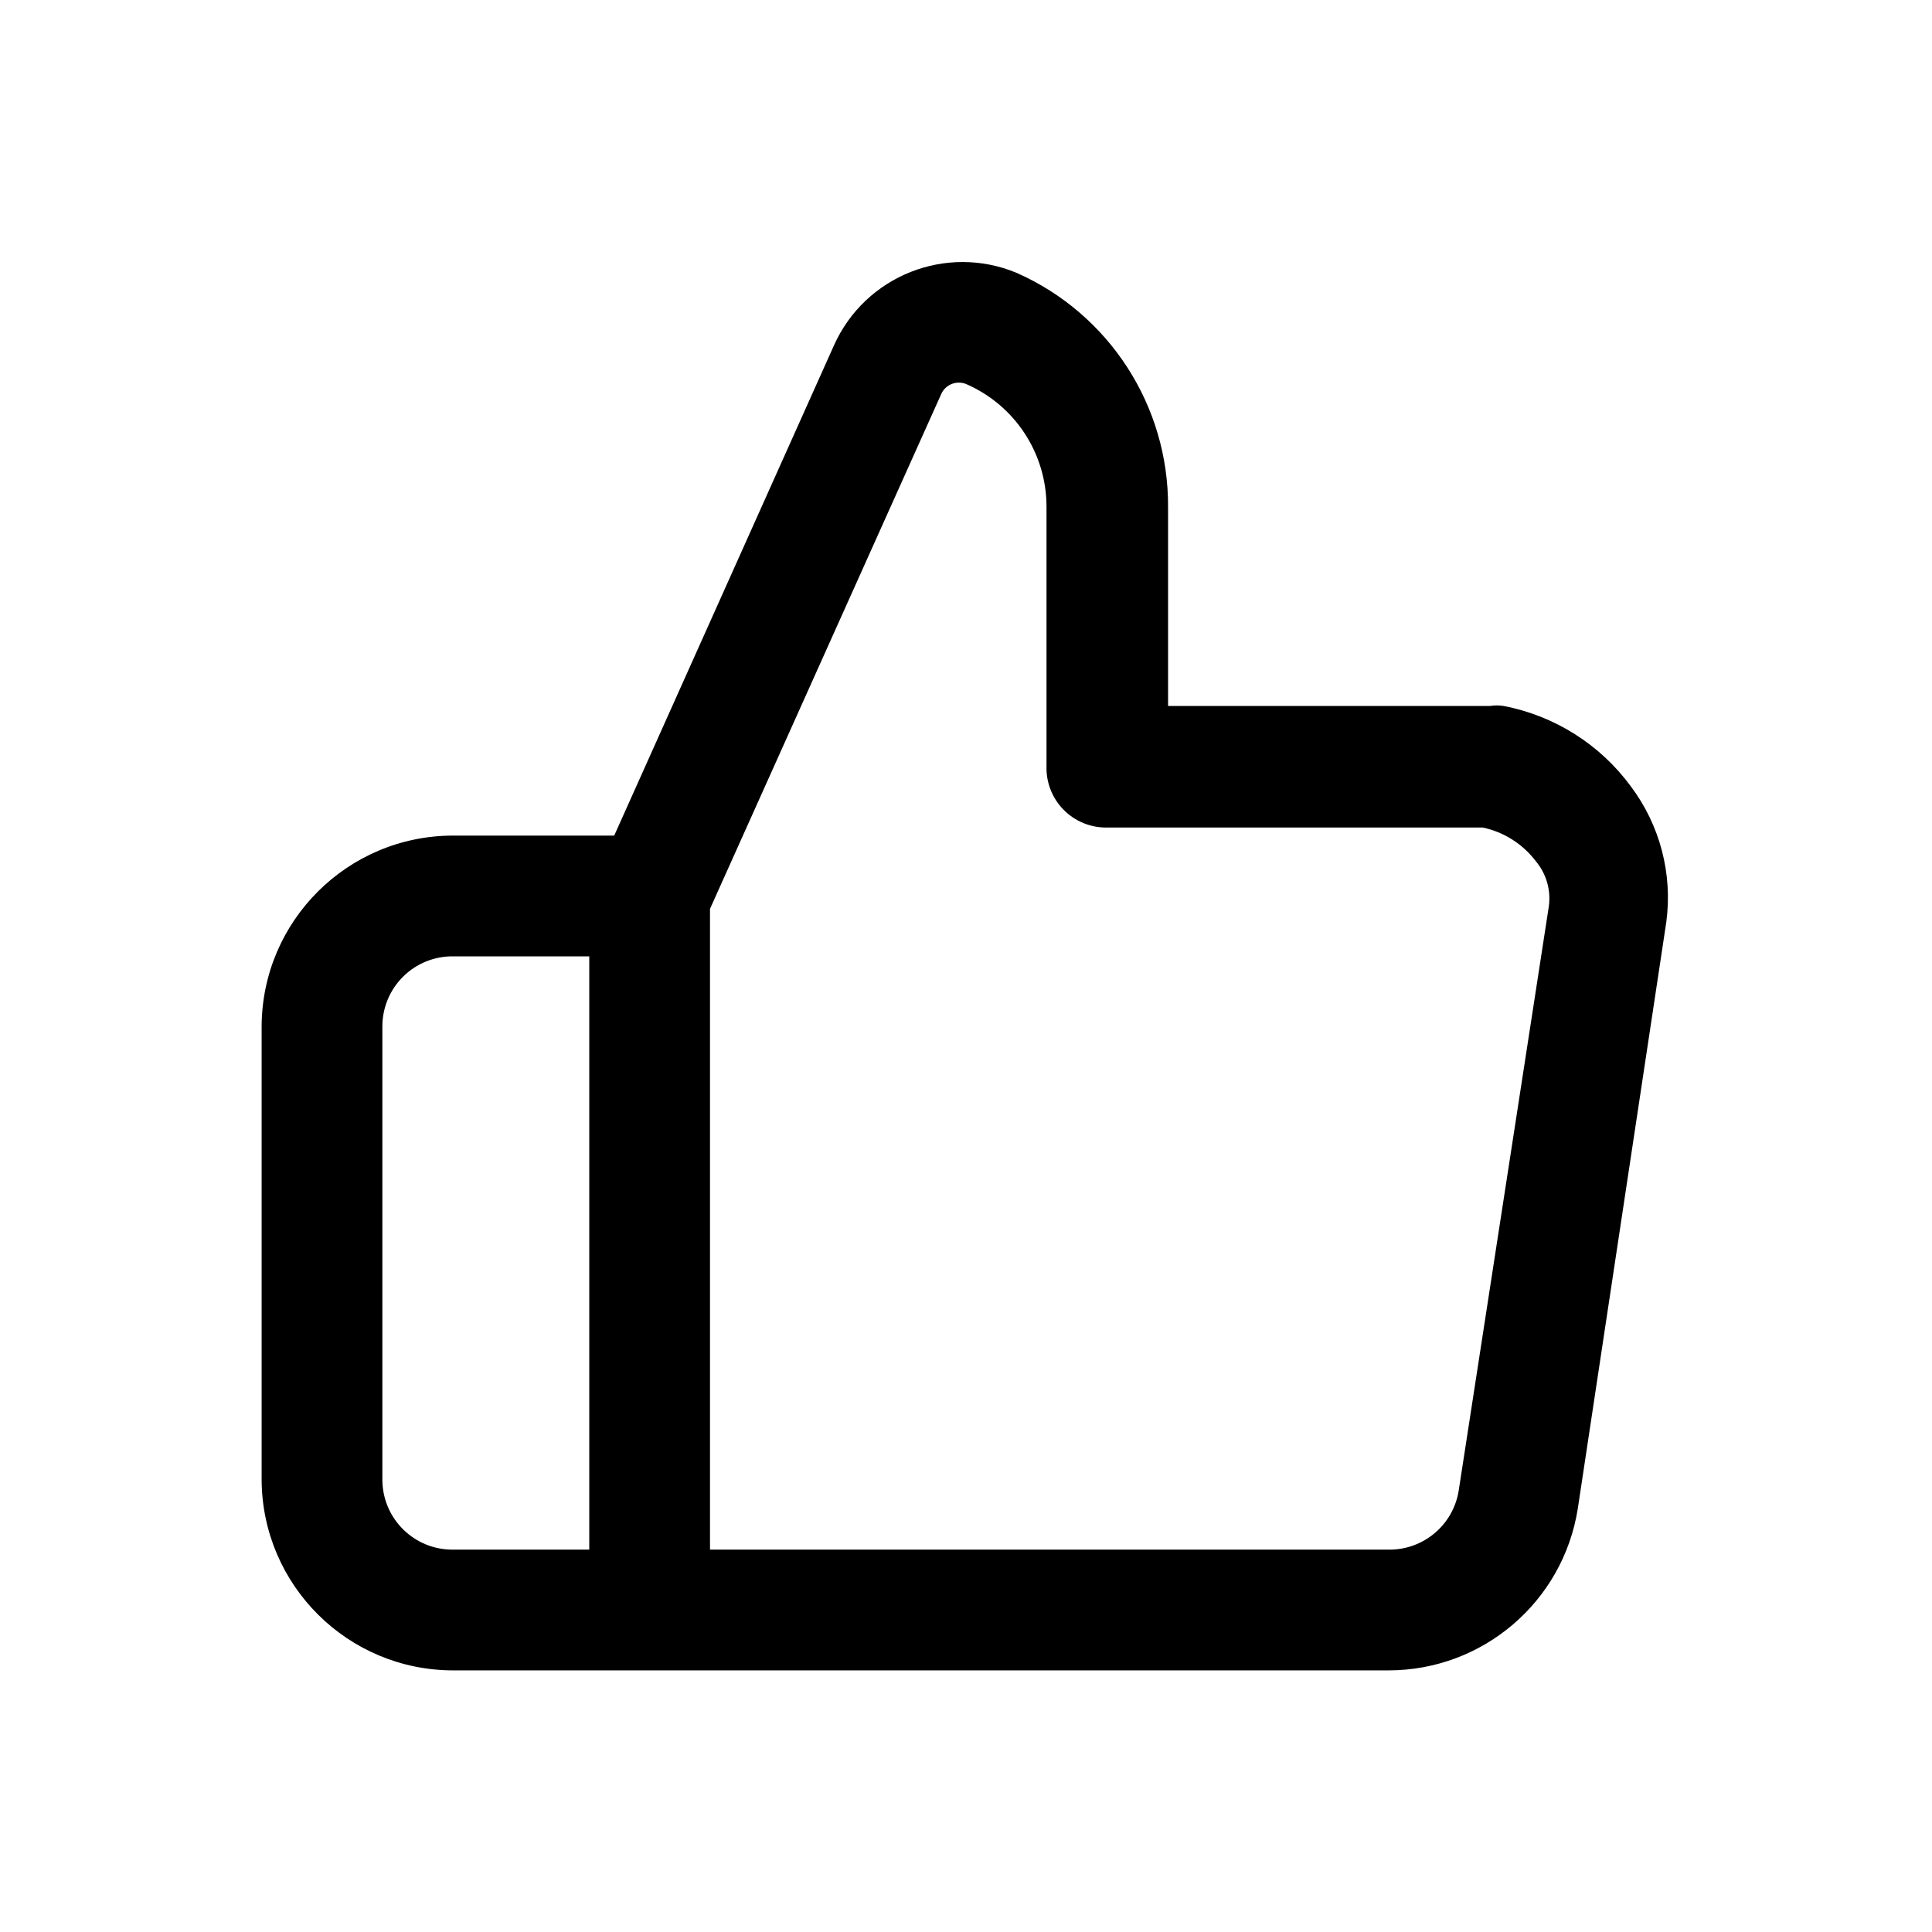
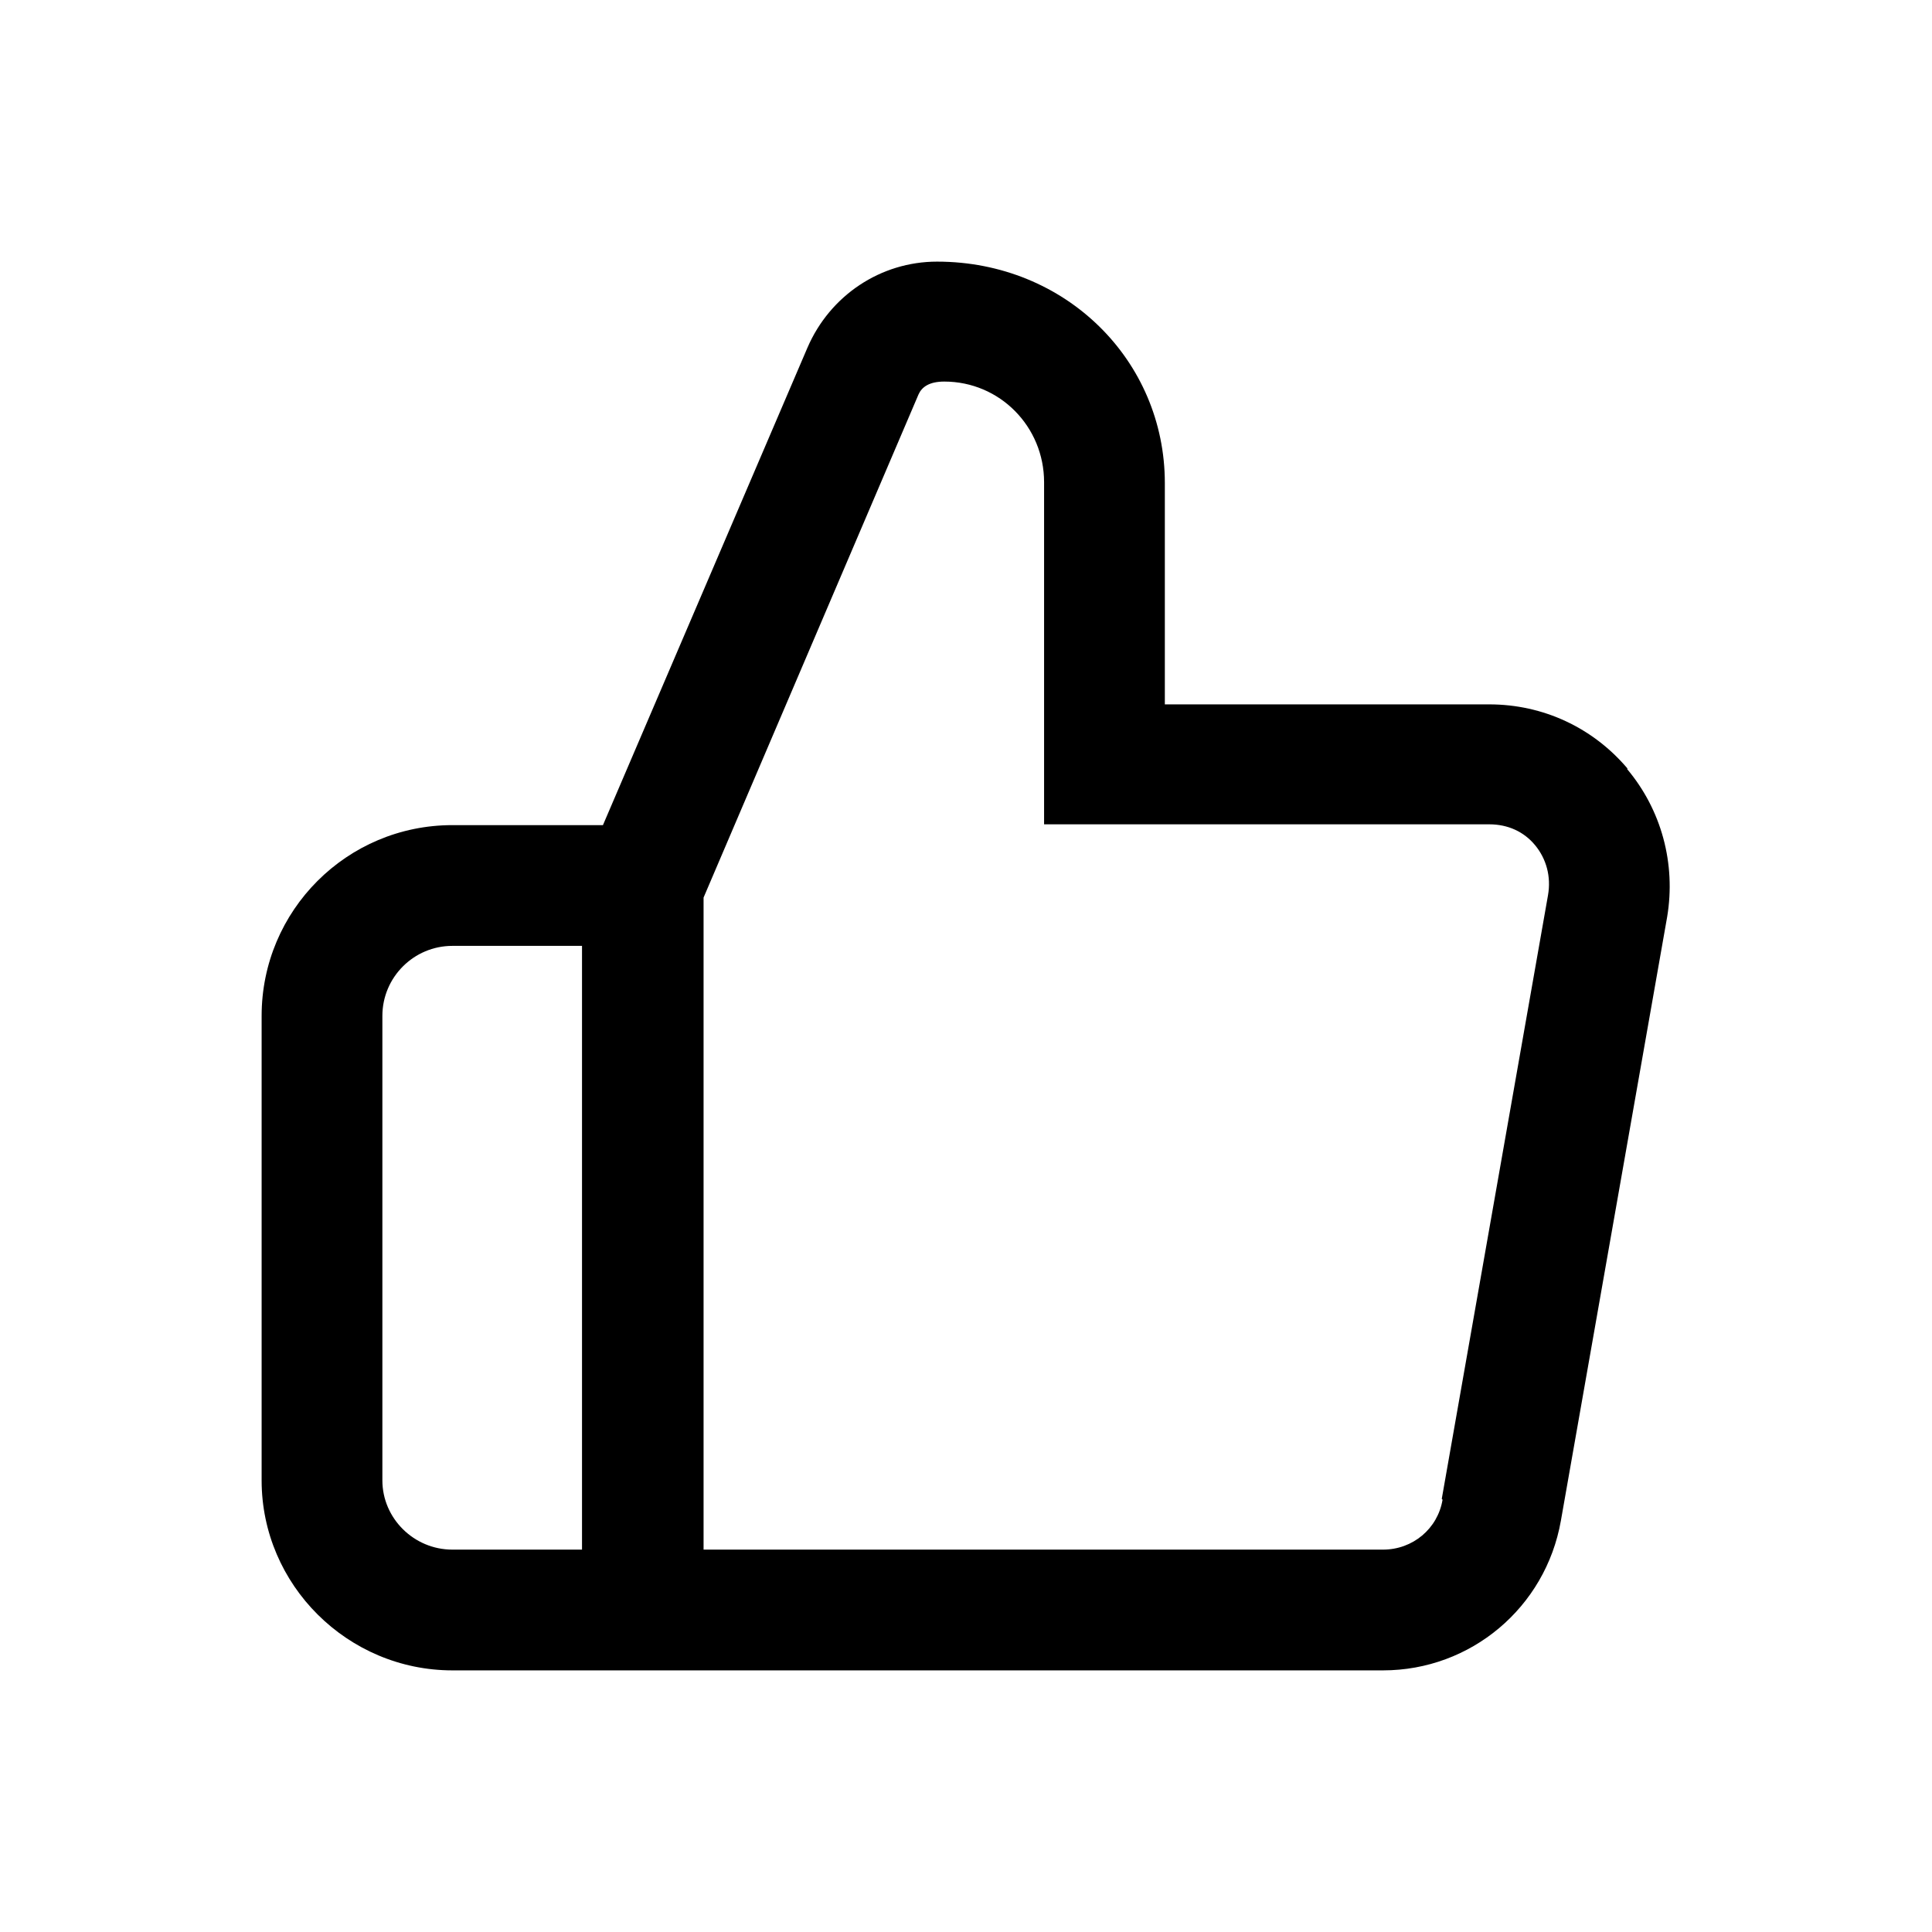
- <svg xmlns="http://www.w3.org/2000/svg" viewBox="0 0 24 24">
-   <g id="thumbs-up">
-     <path d="M17.25,20.75H5.63a2.38,2.38,0,0,1-2.38-2.36V12.75a2.38,2.38,0,0,1,2.38-2.37h2l2.73-6.09a1.75,1.75,0,0,1,2.27-.9A3.16,3.16,0,0,1,14.51,6.3V8.77h4a.51.51,0,0,1,.17,0,2.56,2.56,0,0,1,1.58,1,2.3,2.3,0,0,1,.44,1.68L19.6,18.74A2.38,2.38,0,0,1,17.25,20.75Zm-8.43-1.5h8.43a.87.87,0,0,0,.87-.73l1.12-7.26a.72.72,0,0,0-.16-.56,1.12,1.12,0,0,0-.66-.42H13.75A.74.74,0,0,1,13,9.52V6.3a1.66,1.66,0,0,0-1-1.53.24.24,0,0,0-.31.13L8.82,11.29ZM5.63,11.88a.87.87,0,0,0-.88.87v5.64a.87.87,0,0,0,.88.86H7.32V11.88Z" />
-   </g>
+ <svg xmlns="http://www.w3.org/2000/svg" id="thumbs-up" viewBox="0 0 24 24">
+   <path d="M20.22,9.55c-.43-.51-1.05-.8-1.72-.8h-4.03v-2.75c0-1.52-1.23-2.75-2.83-2.75-.7,0-1.33,.42-1.61,1.07l-2.54,5.93h-1.87c-1.31,0-2.37,1.06-2.37,2.37v5.77c0,1.3,1.07,2.36,2.37,2.36h11.56c1.09,0,2.02-.78,2.21-1.86l1.32-7.5h0c.11-.66-.07-1.33-.5-1.84ZM5.62,19.25c-.48,0-.87-.39-.87-.86v-5.77c0-.48,.39-.87,.87-.87h1.61v7.5h-1.61Zm12.3-.62c-.06,.36-.37,.62-.74,.62H8.74V11.15l2.67-6.25c.04-.09,.13-.16,.32-.16,.69,0,1.24,.56,1.24,1.25v4.25h5.53c.23,0,.43,.09,.57,.26,.14,.17,.2,.39,.16,.62l-1.32,7.5Z" />
</svg>
